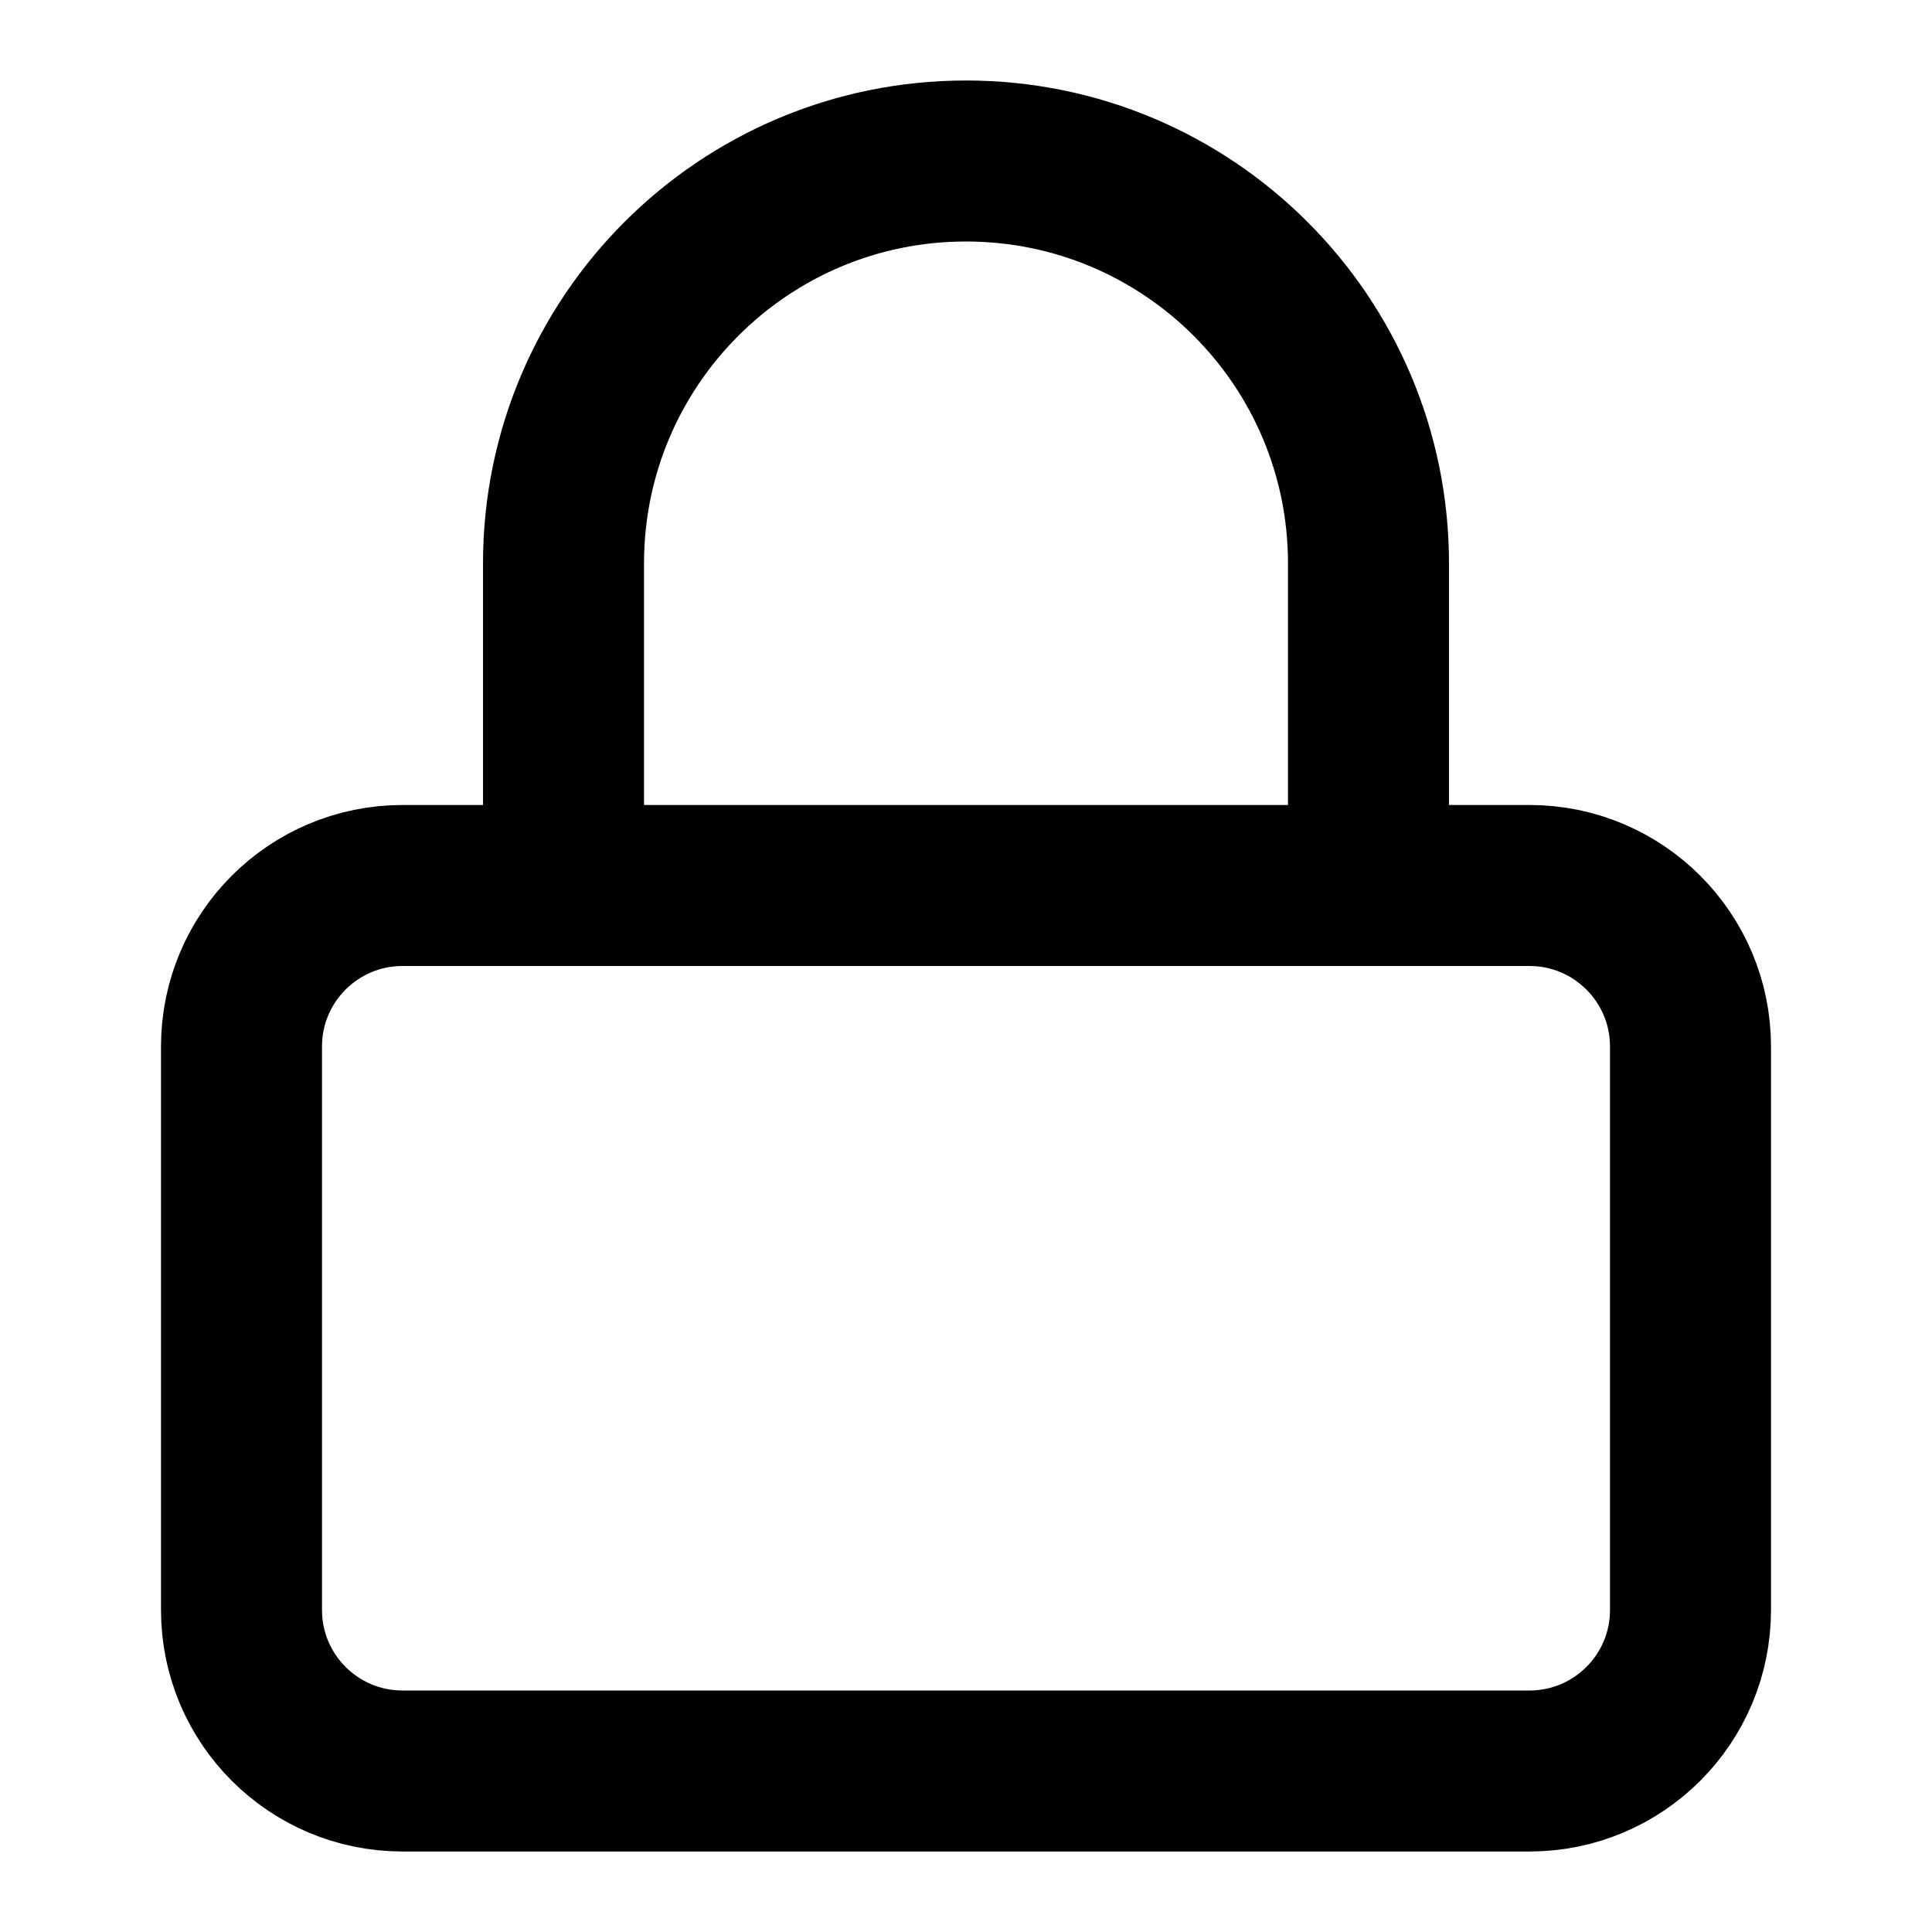
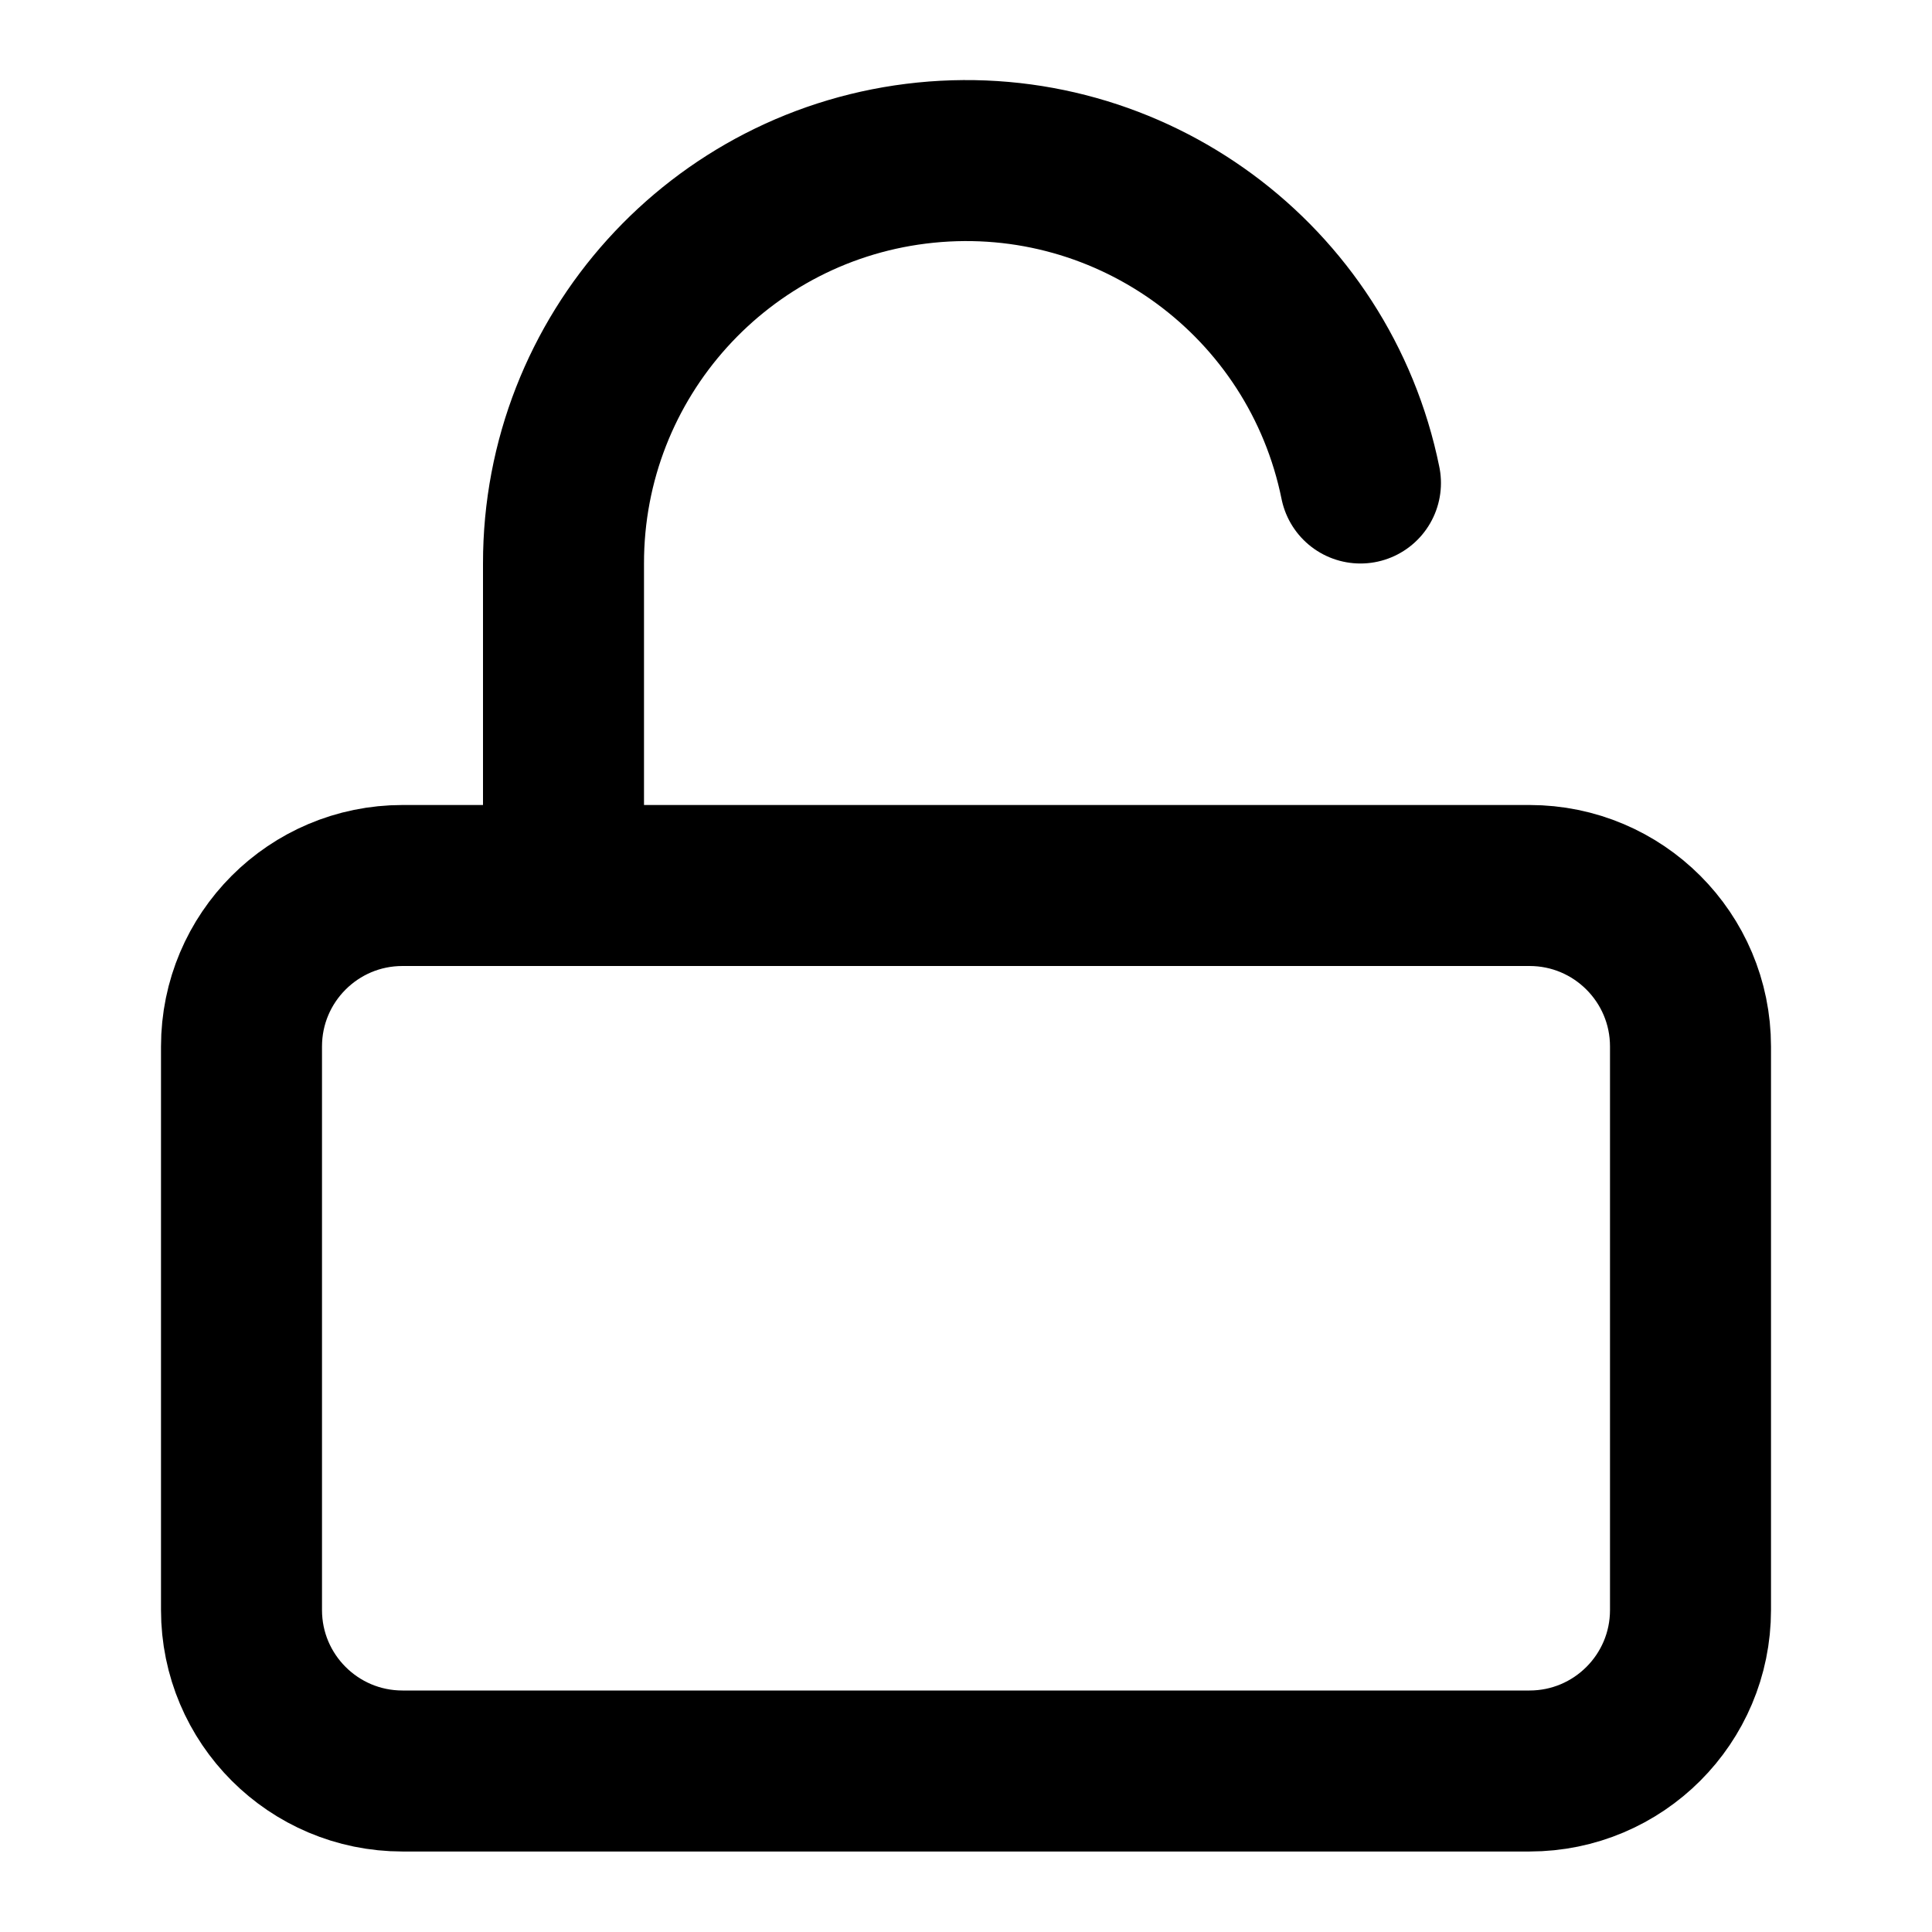
- <svg xmlns="http://www.w3.org/2000/svg" class="lucide lucide-lock" width="24" height="24" viewBox="0 0 24 24" fill="none" stroke="currentColor" stroke-width="2" stroke-linecap="round" stroke-linejoin="round">
+ <svg xmlns="http://www.w3.org/2000/svg" class="lucide lucide-lock-open" width="24" height="24" viewBox="0 0 24 24" fill="none" stroke="currentColor" stroke-width="2" stroke-linecap="round" stroke-linejoin="round">
  <rect width="18" height="11" x="3" y="11" rx="2" ry="2" />
-   <path d="M7 11V7a5 5 0 0 1 10 0v4" />
+   <path d="M7 11V7a5 5 0 0 1 9.9-1" />
</svg>
